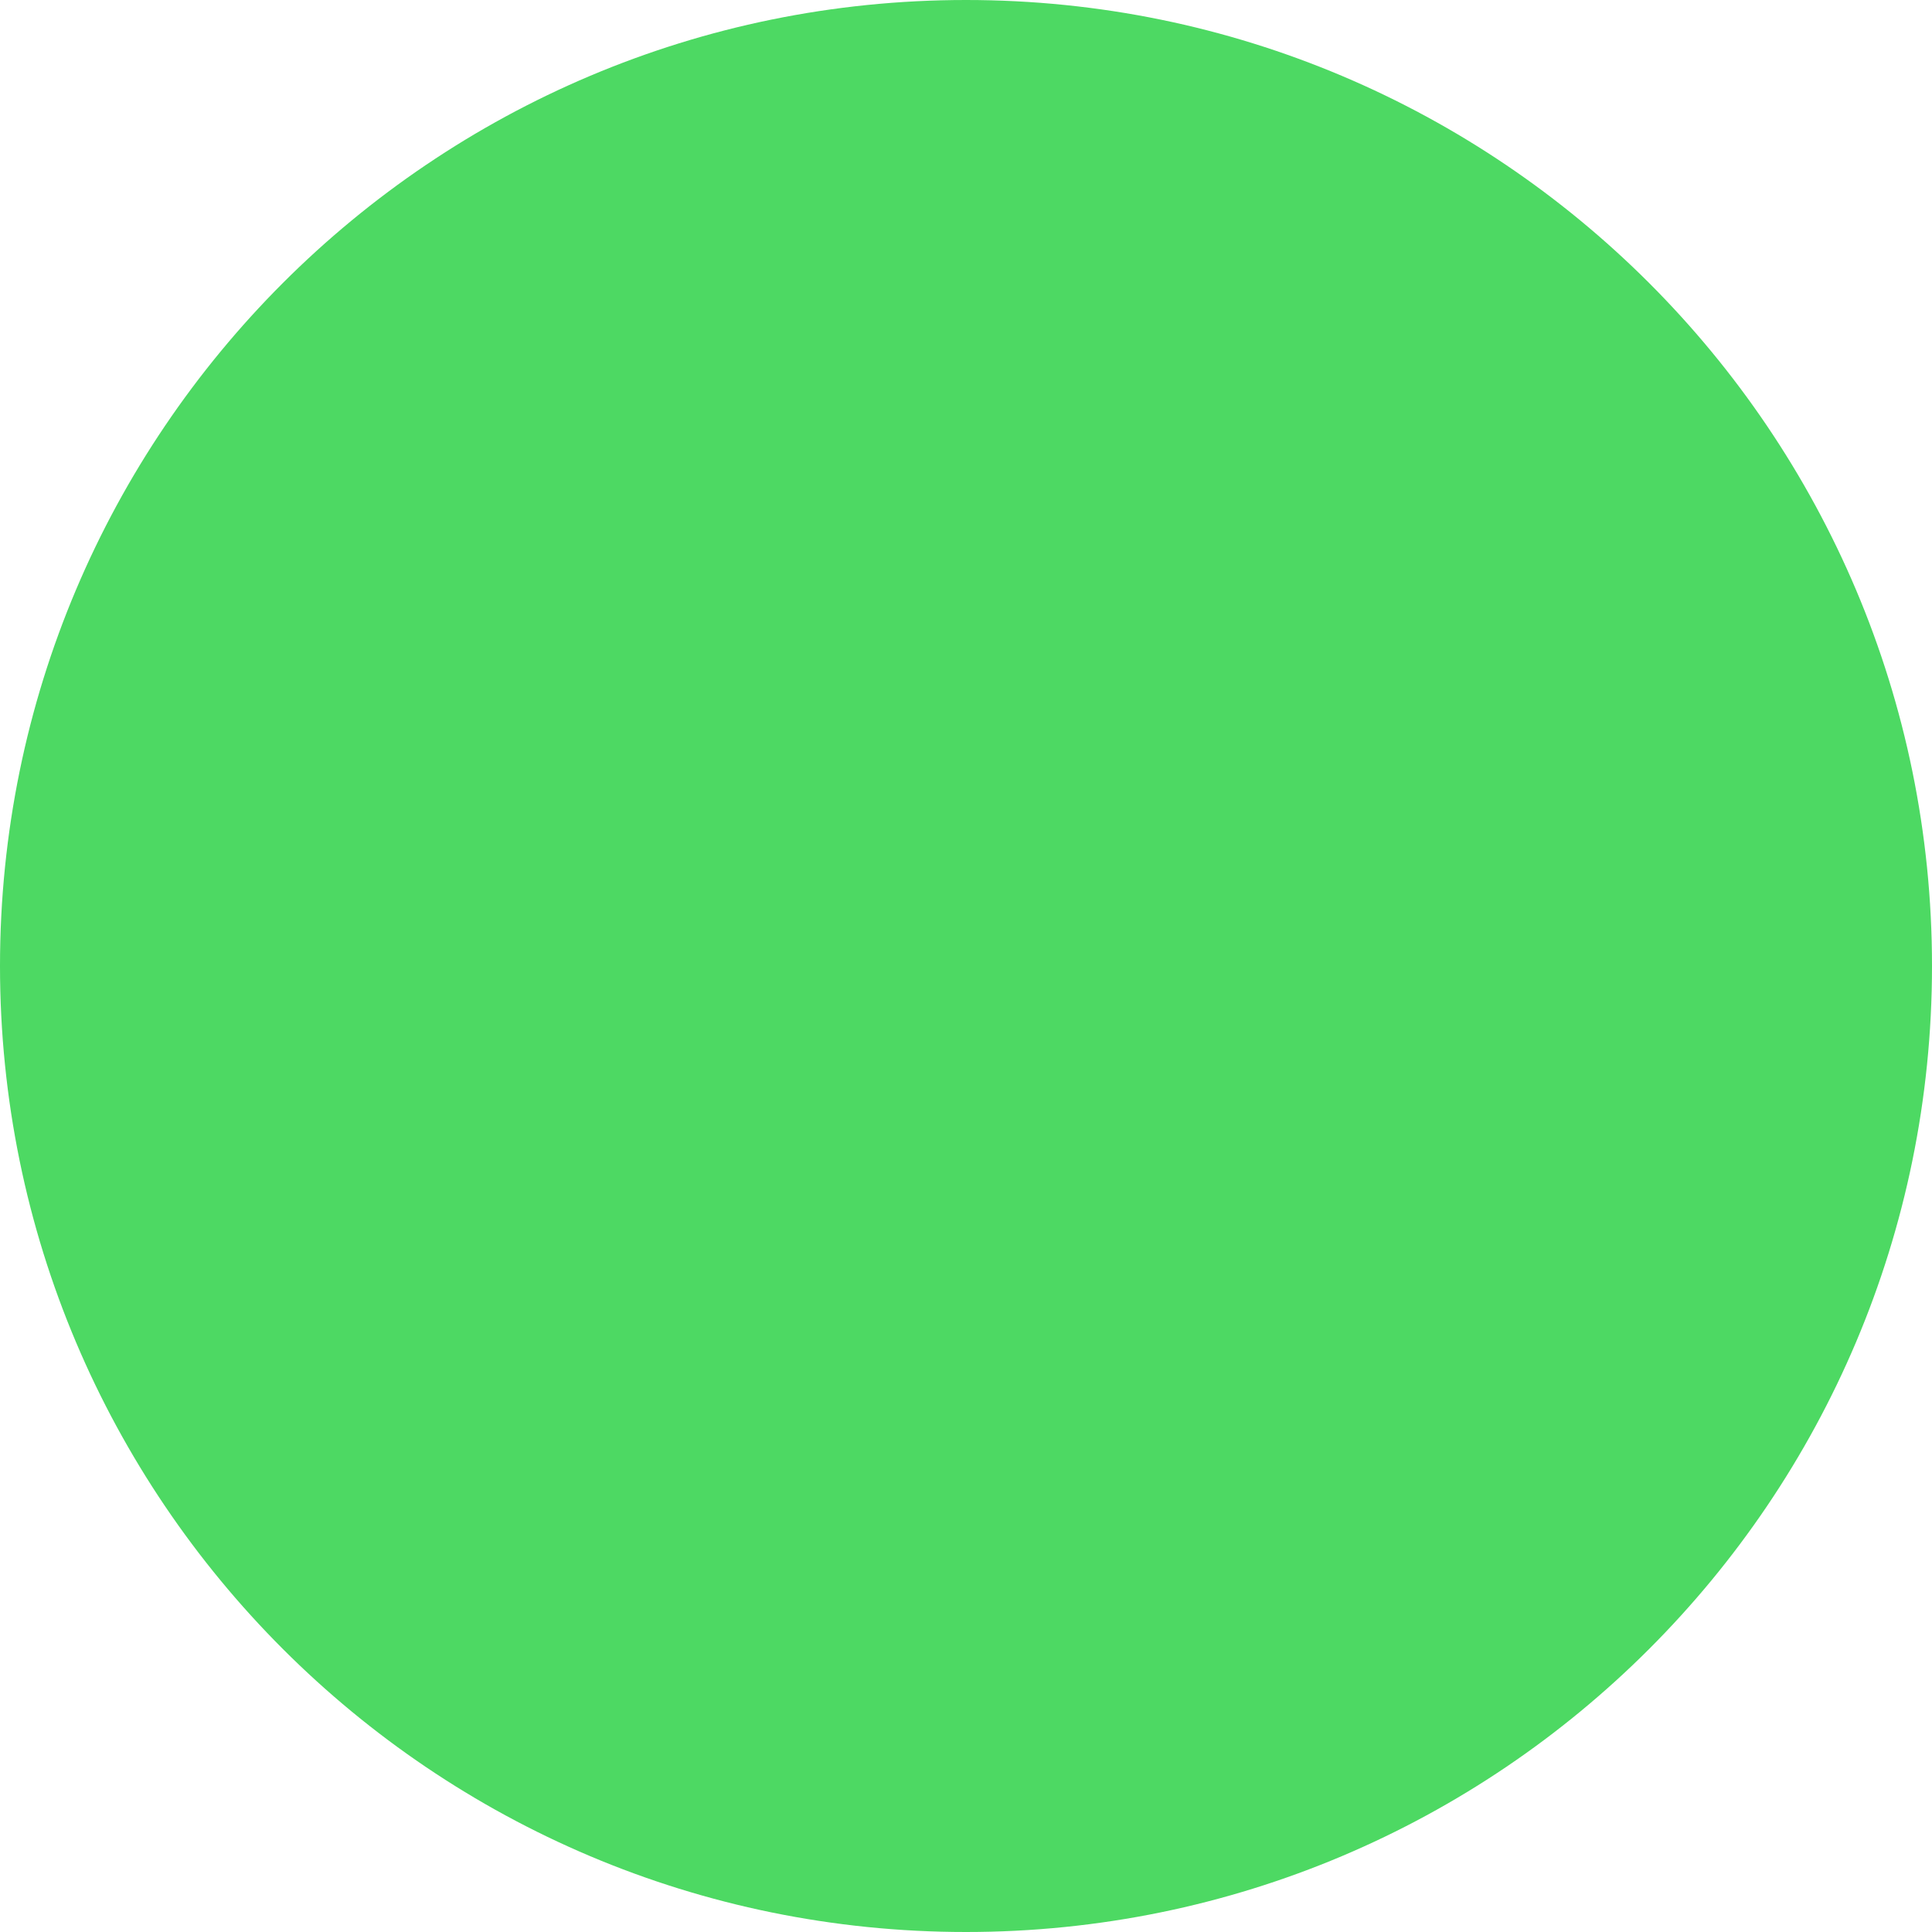
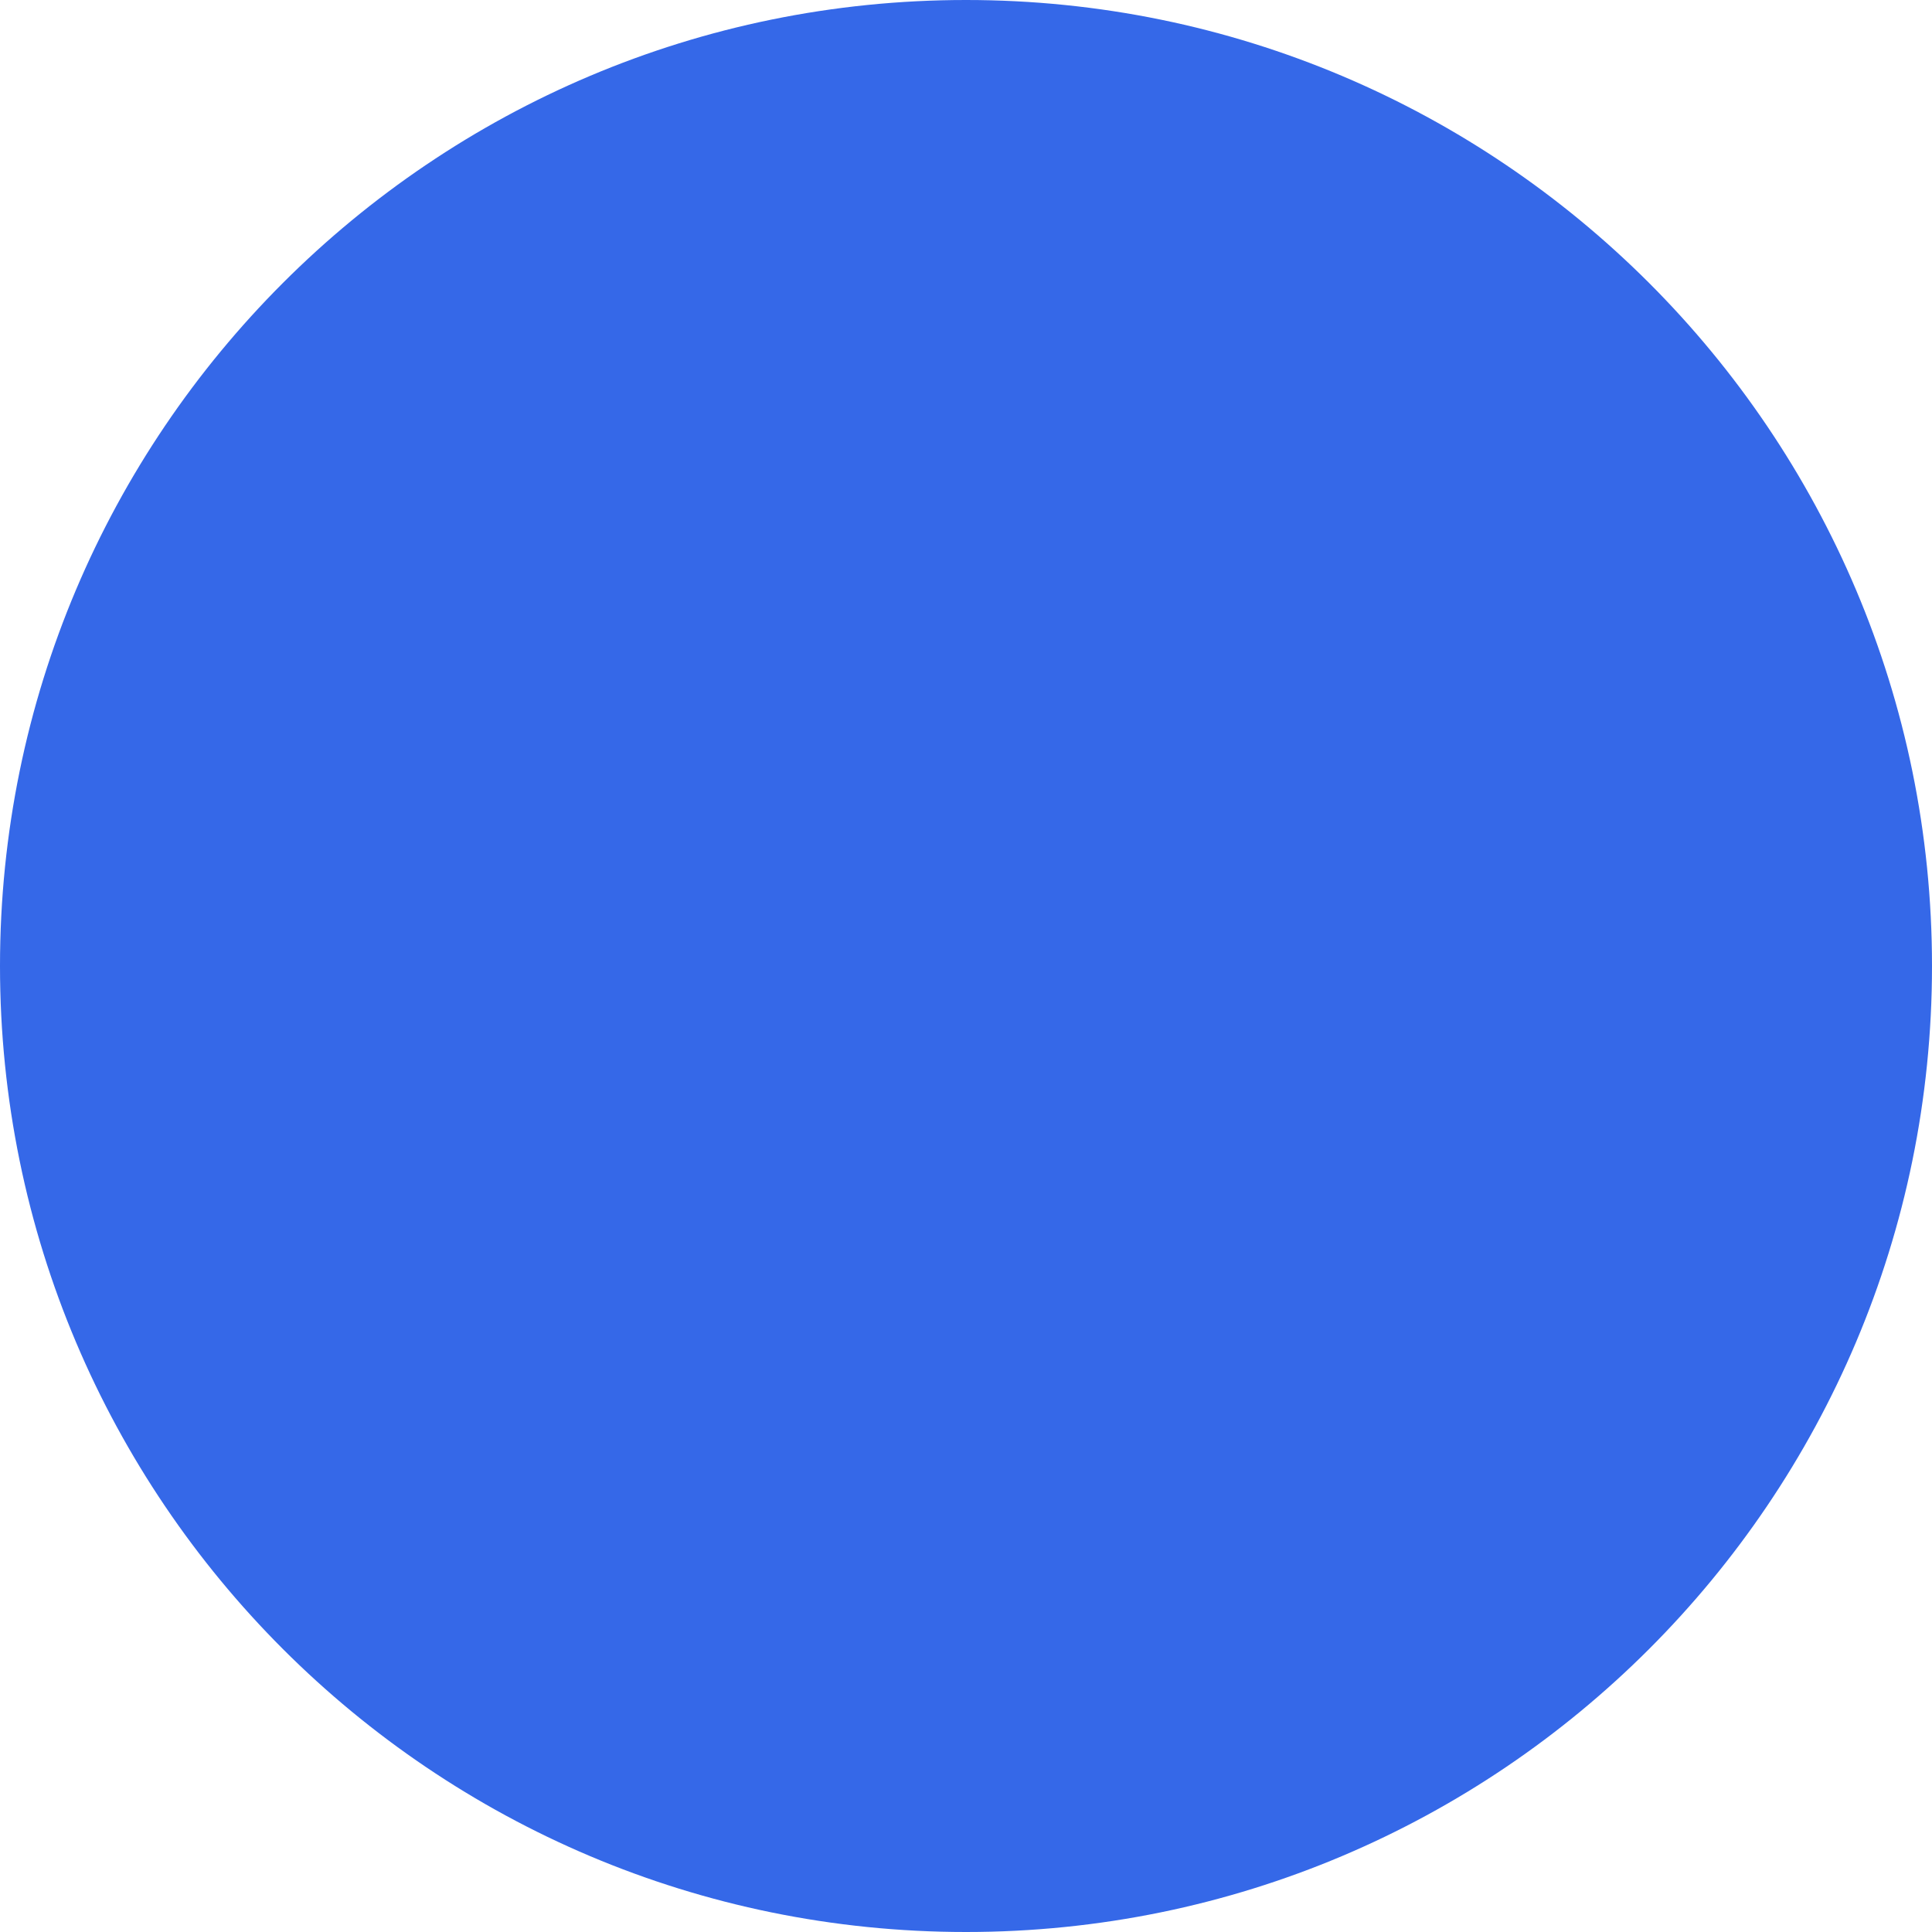
<svg xmlns="http://www.w3.org/2000/svg" preserveAspectRatio="none" overflow="visible" style="display: block;" width="8" height="8" viewBox="0 0 8 8" fill="none">
-   <circle id="Ellipse" cx="4" cy="4" r="4" fill="#4DD963" />
+   <circle id="Ellipse" cx="4" cy="4" r="4" fill="#3568E8" />
</svg>
